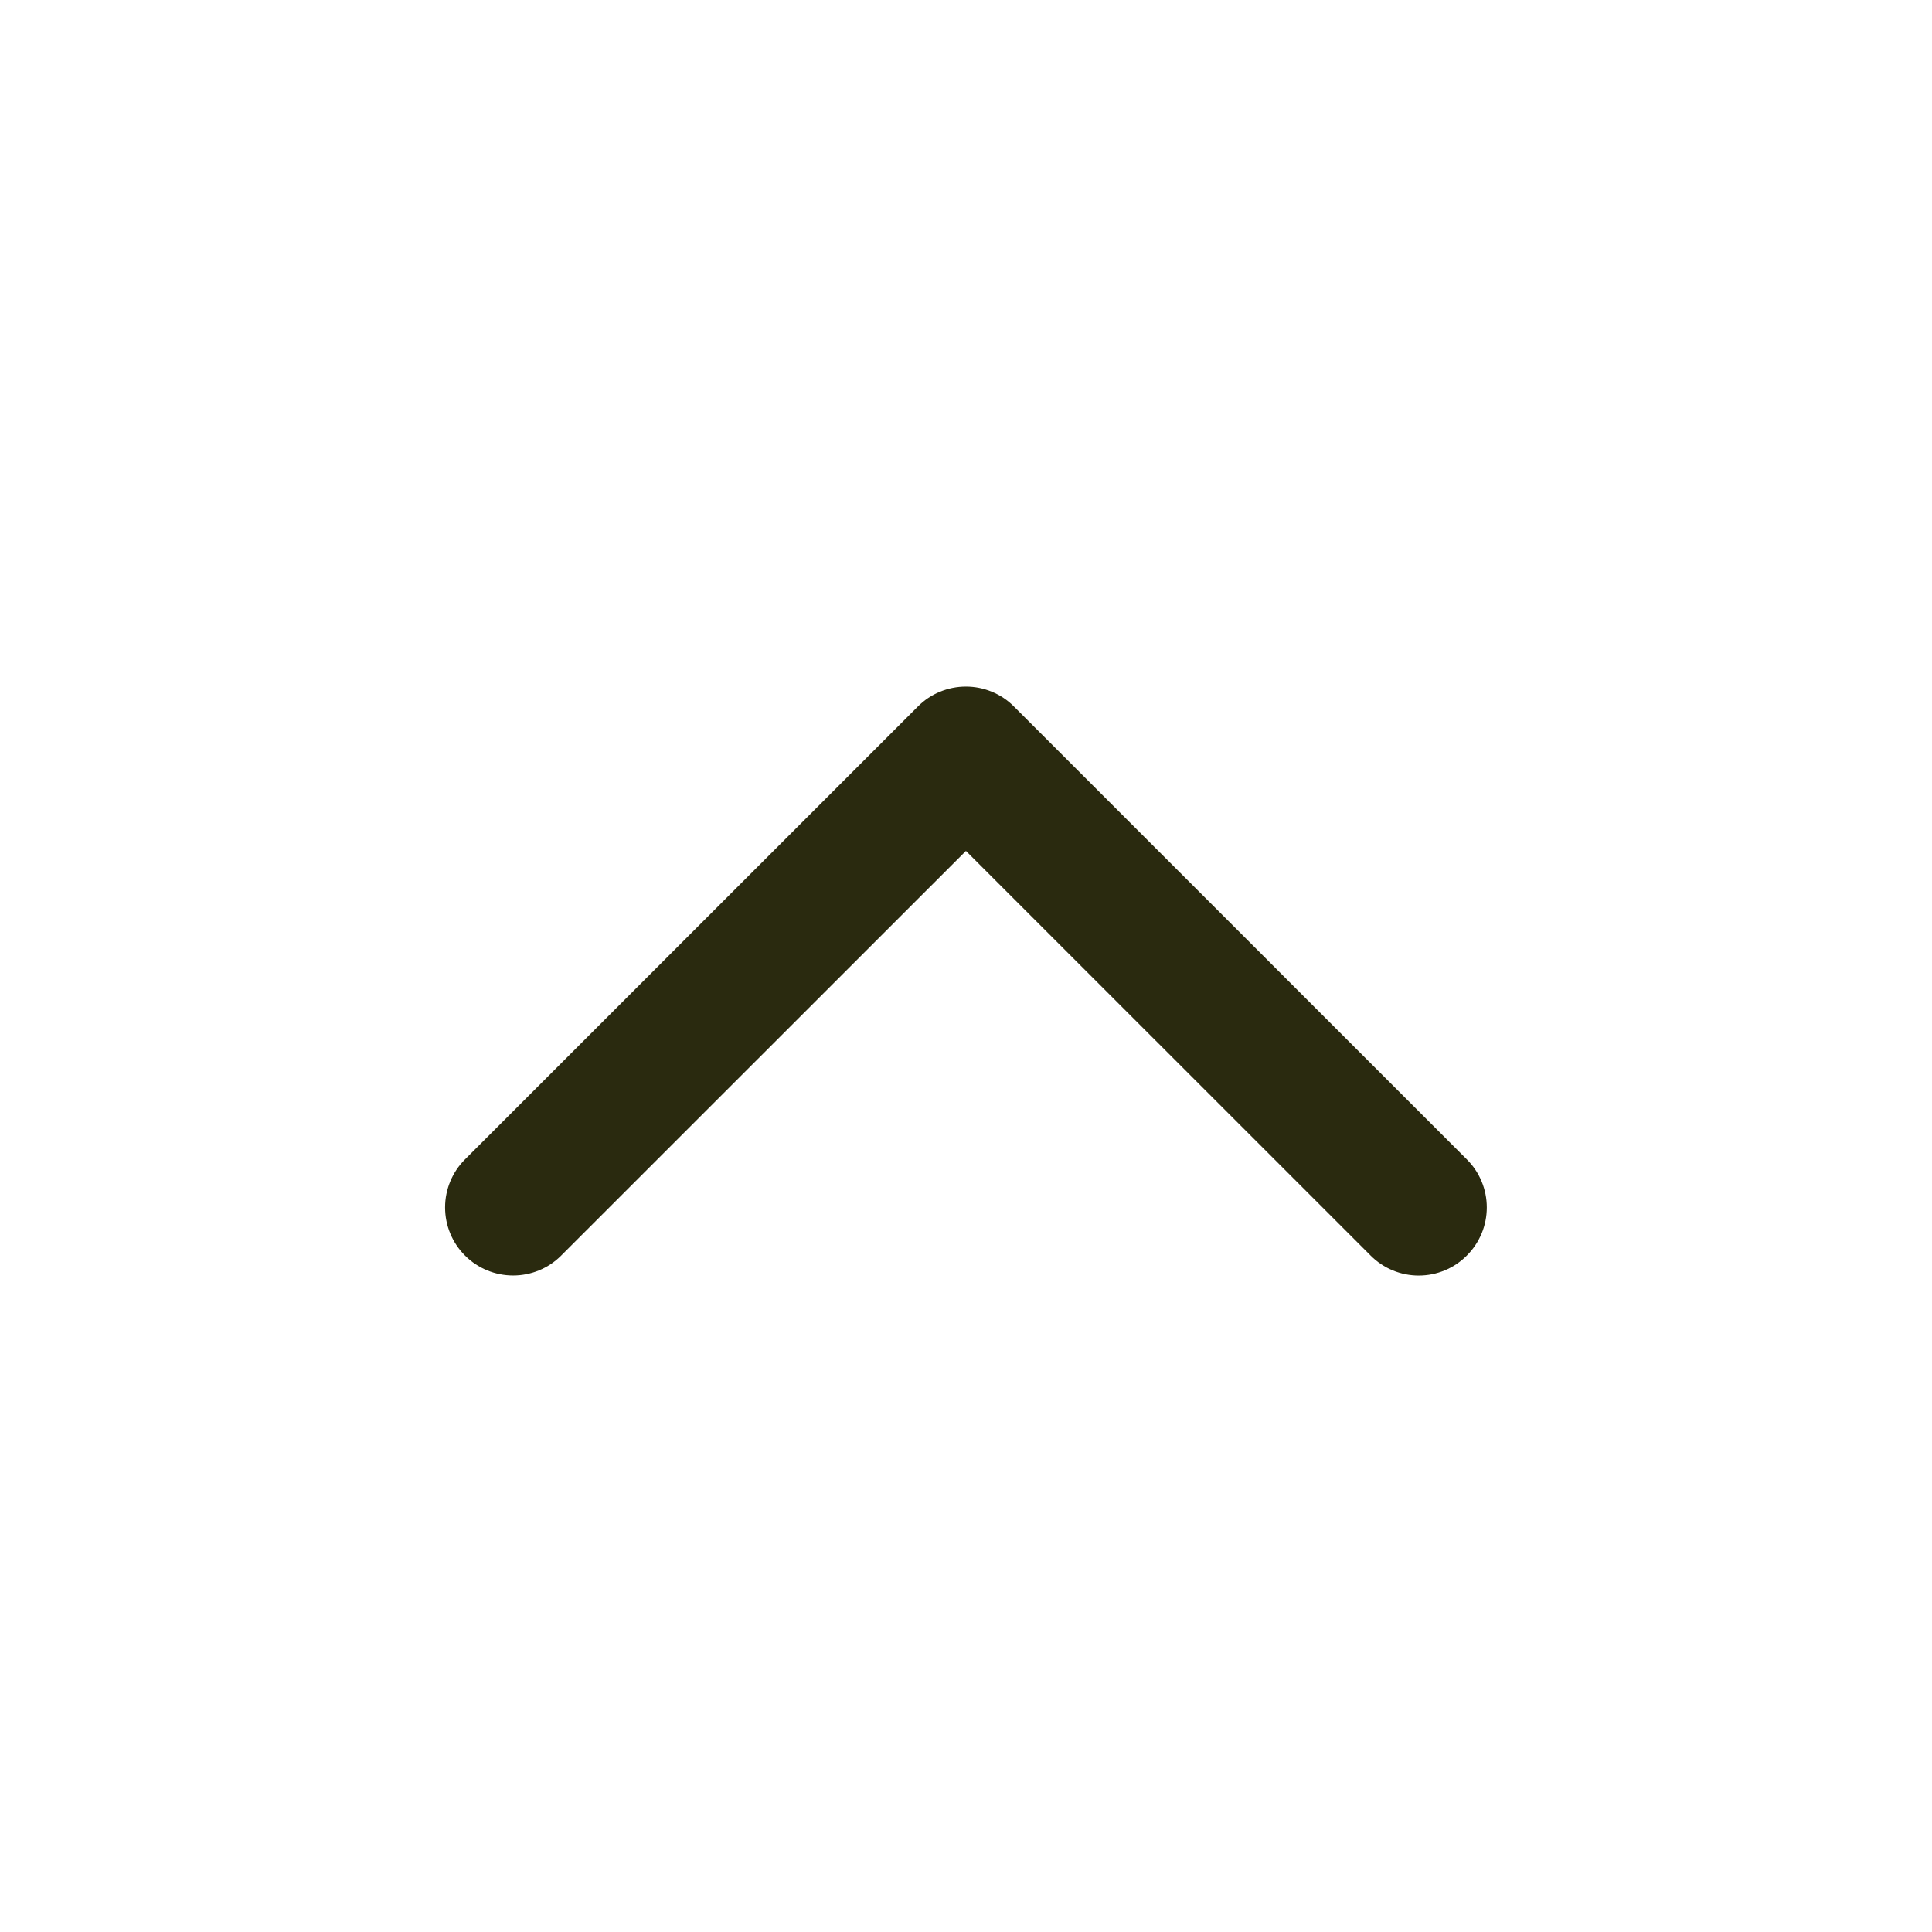
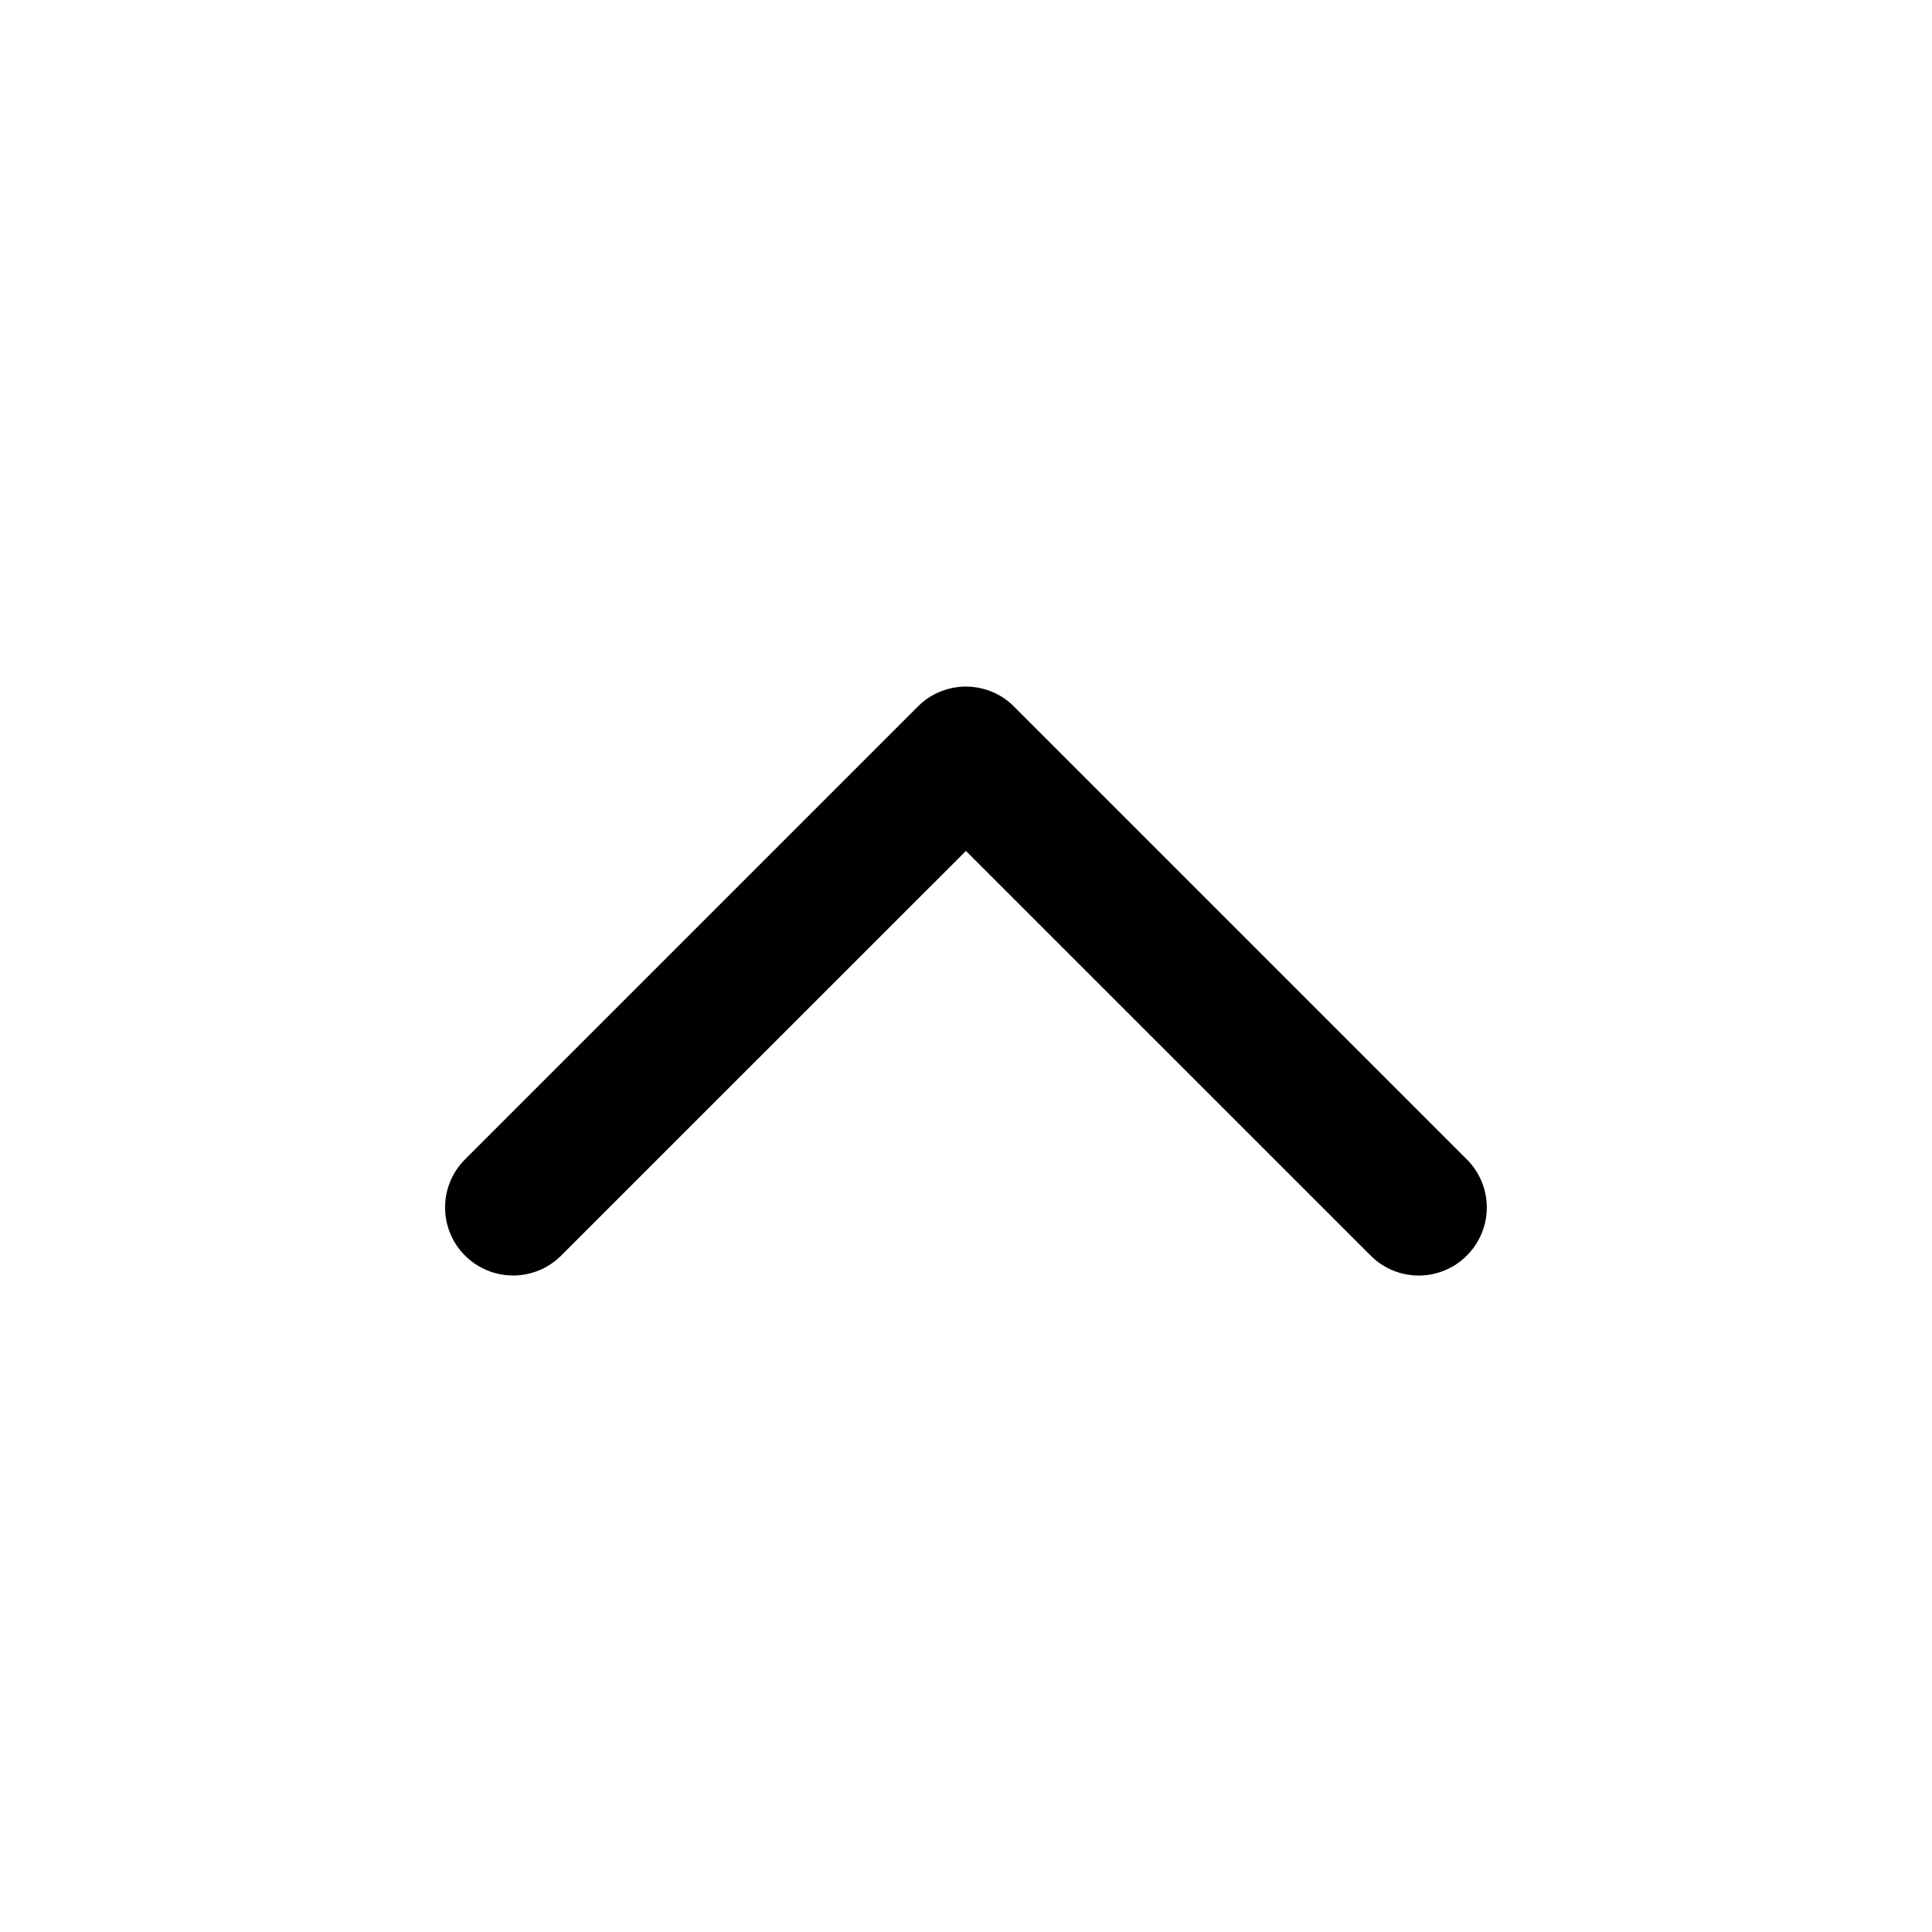
<svg xmlns="http://www.w3.org/2000/svg" width="32" height="32" viewBox="0 0 32 32" fill="none">
-   <path d="M24.295 20.796C24.191 20.901 24.067 20.984 23.93 21.041C23.793 21.098 23.647 21.127 23.498 21.127C23.351 21.127 23.204 21.098 23.067 21.041C22.93 20.984 22.806 20.901 22.702 20.796L15.999 14.094L9.295 20.796C9.084 21.008 8.797 21.126 8.499 21.126C8.2 21.126 7.913 21.008 7.702 20.796C7.49 20.585 7.372 20.298 7.372 19.999C7.372 19.701 7.49 19.414 7.702 19.203L15.202 11.703C15.306 11.598 15.43 11.514 15.567 11.458C15.704 11.401 15.851 11.372 15.998 11.372C16.147 11.372 16.293 11.401 16.43 11.458C16.567 11.514 16.691 11.598 16.795 11.703L24.295 19.203C24.4 19.307 24.483 19.431 24.54 19.568C24.597 19.705 24.626 19.851 24.626 19.999C24.626 20.147 24.597 20.294 24.54 20.431C24.483 20.567 24.4 20.692 24.295 20.796Z" fill="#2A2A0F" />
+   <path d="M24.295 20.796C24.191 20.901 24.067 20.984 23.93 21.041C23.793 21.098 23.647 21.127 23.498 21.127C23.351 21.127 23.204 21.098 23.067 21.041C22.93 20.984 22.806 20.901 22.702 20.796L15.999 14.094L9.295 20.796C9.084 21.008 8.797 21.126 8.499 21.126C8.2 21.126 7.913 21.008 7.702 20.796C7.49 20.585 7.372 20.298 7.372 19.999C7.372 19.701 7.49 19.414 7.702 19.203L15.202 11.703C15.306 11.598 15.43 11.514 15.567 11.458C15.704 11.401 15.851 11.372 15.998 11.372C16.147 11.372 16.293 11.401 16.43 11.458C16.567 11.514 16.691 11.598 16.795 11.703L24.295 19.203C24.4 19.307 24.483 19.431 24.54 19.568C24.597 19.705 24.626 19.851 24.626 19.999C24.626 20.147 24.597 20.294 24.54 20.431C24.483 20.567 24.4 20.692 24.295 20.796Z" fill="currentColor" />
</svg>
